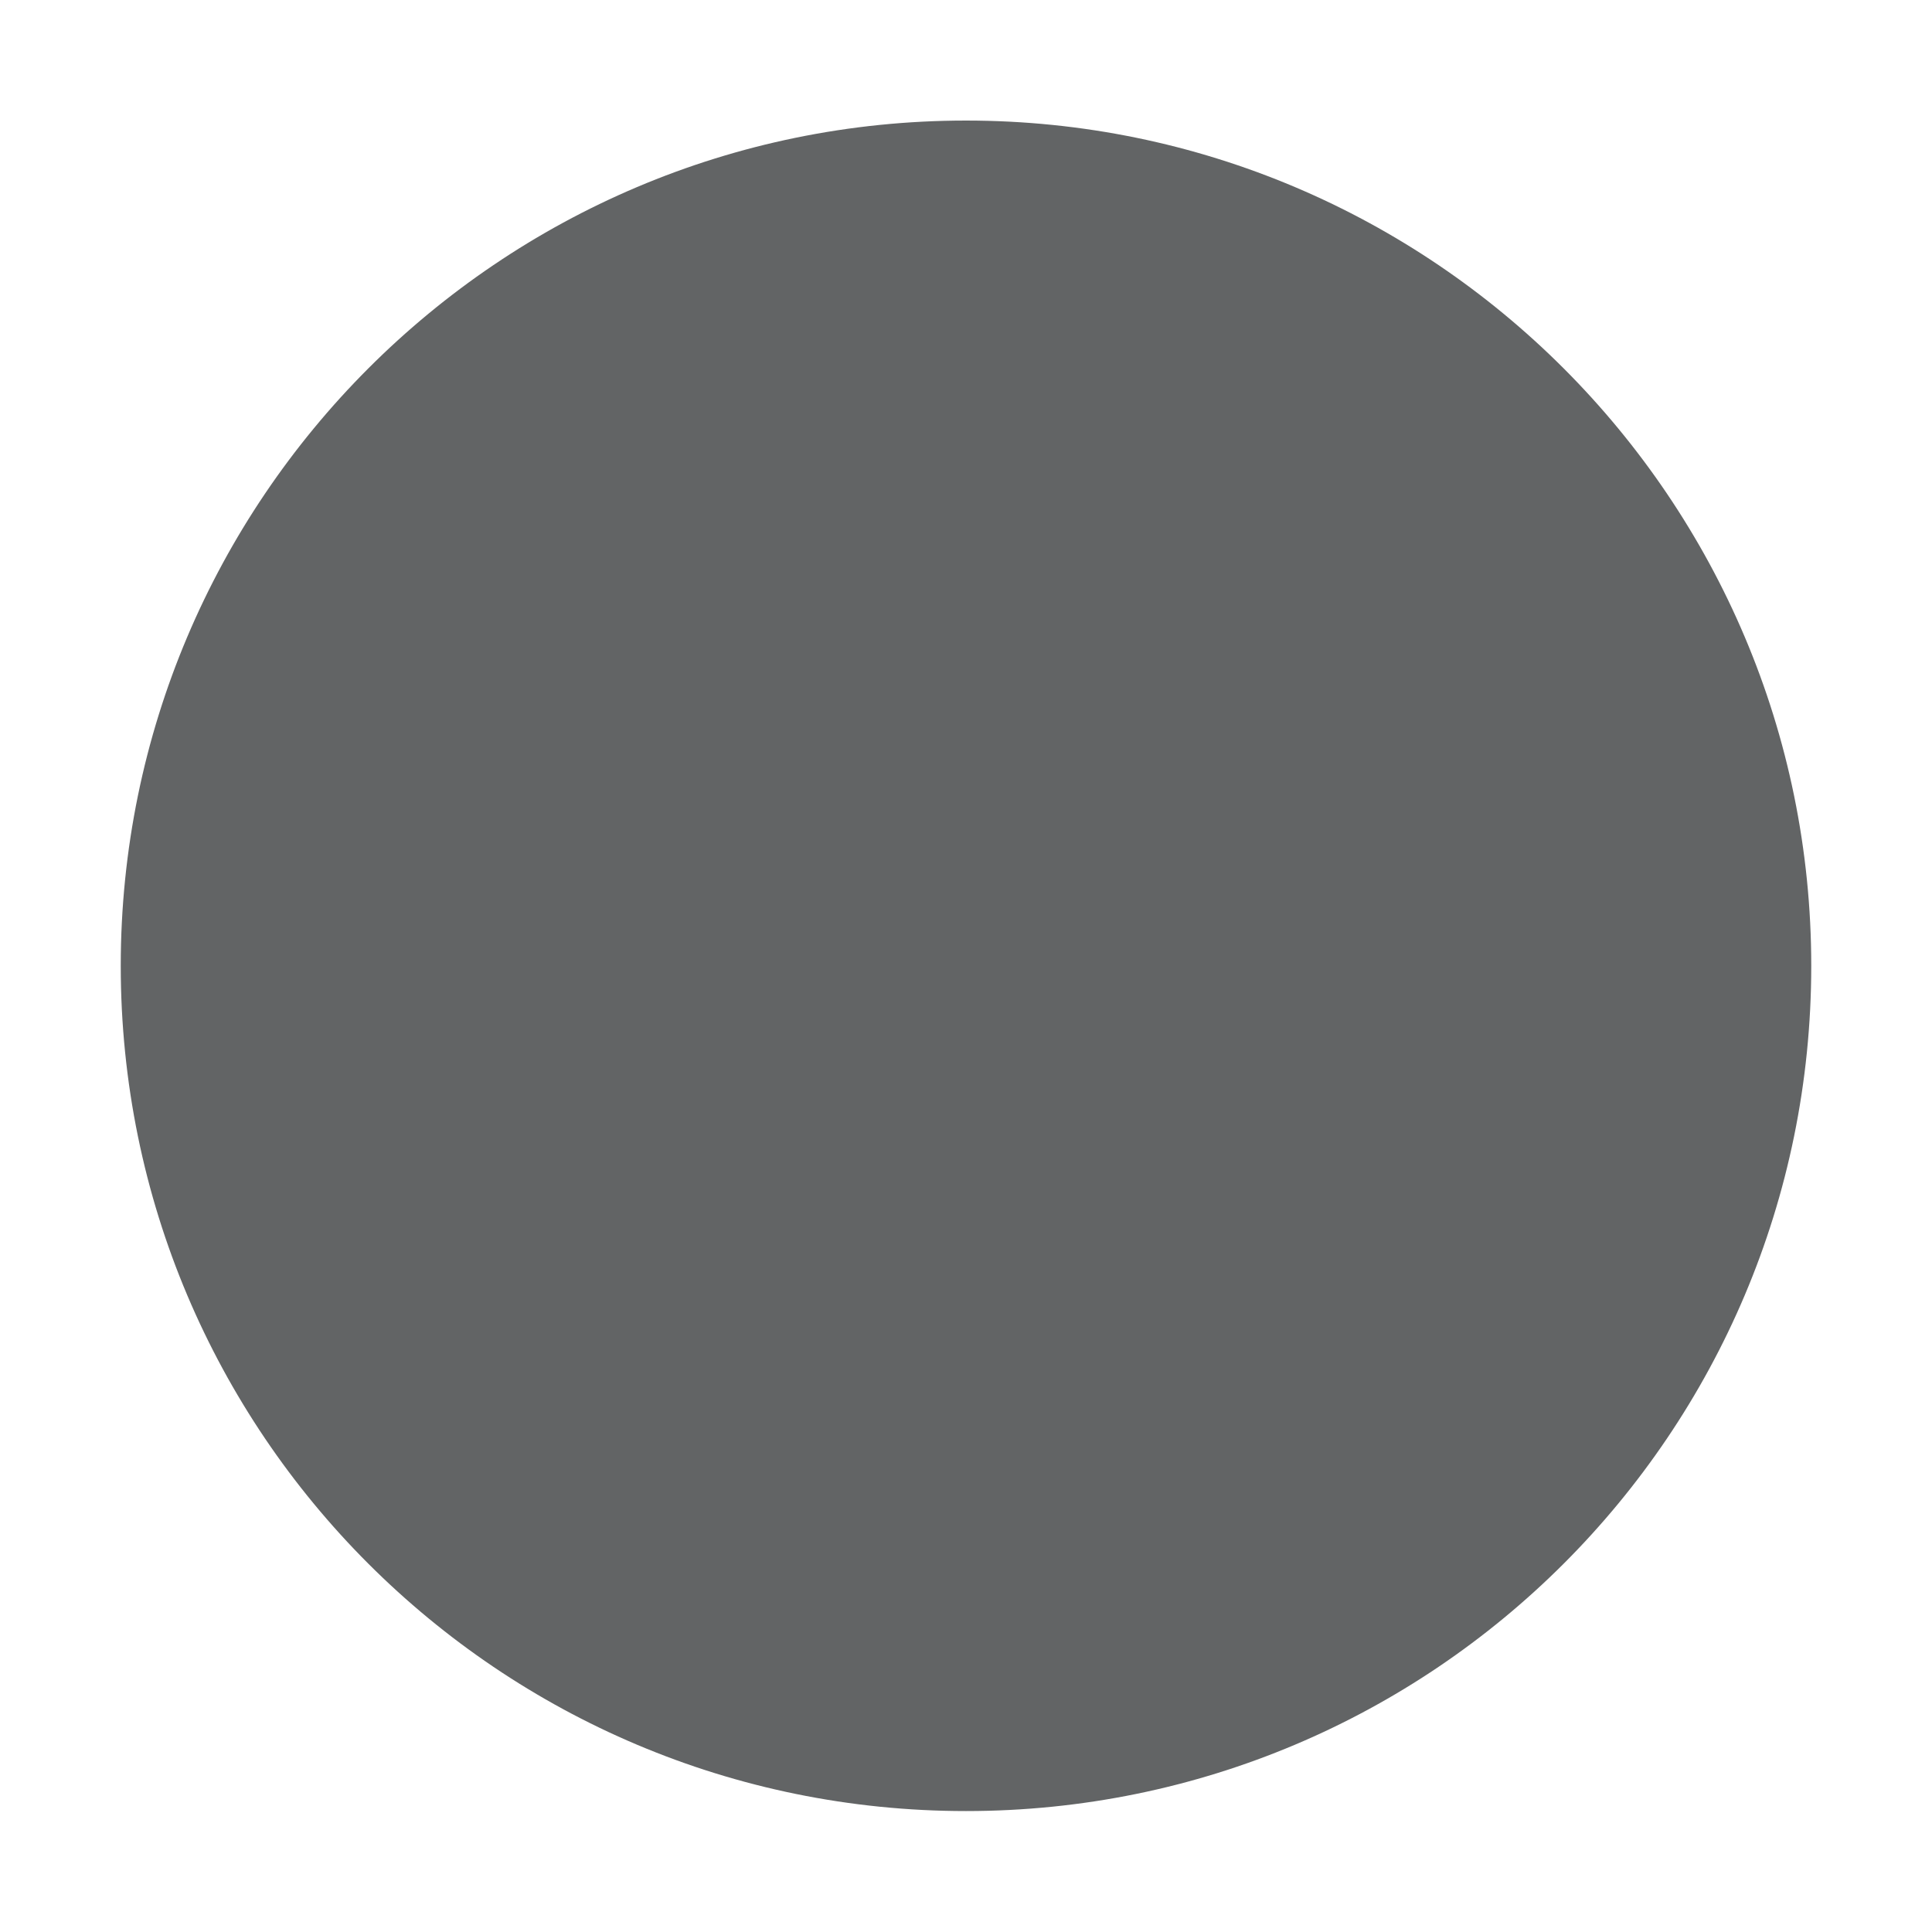
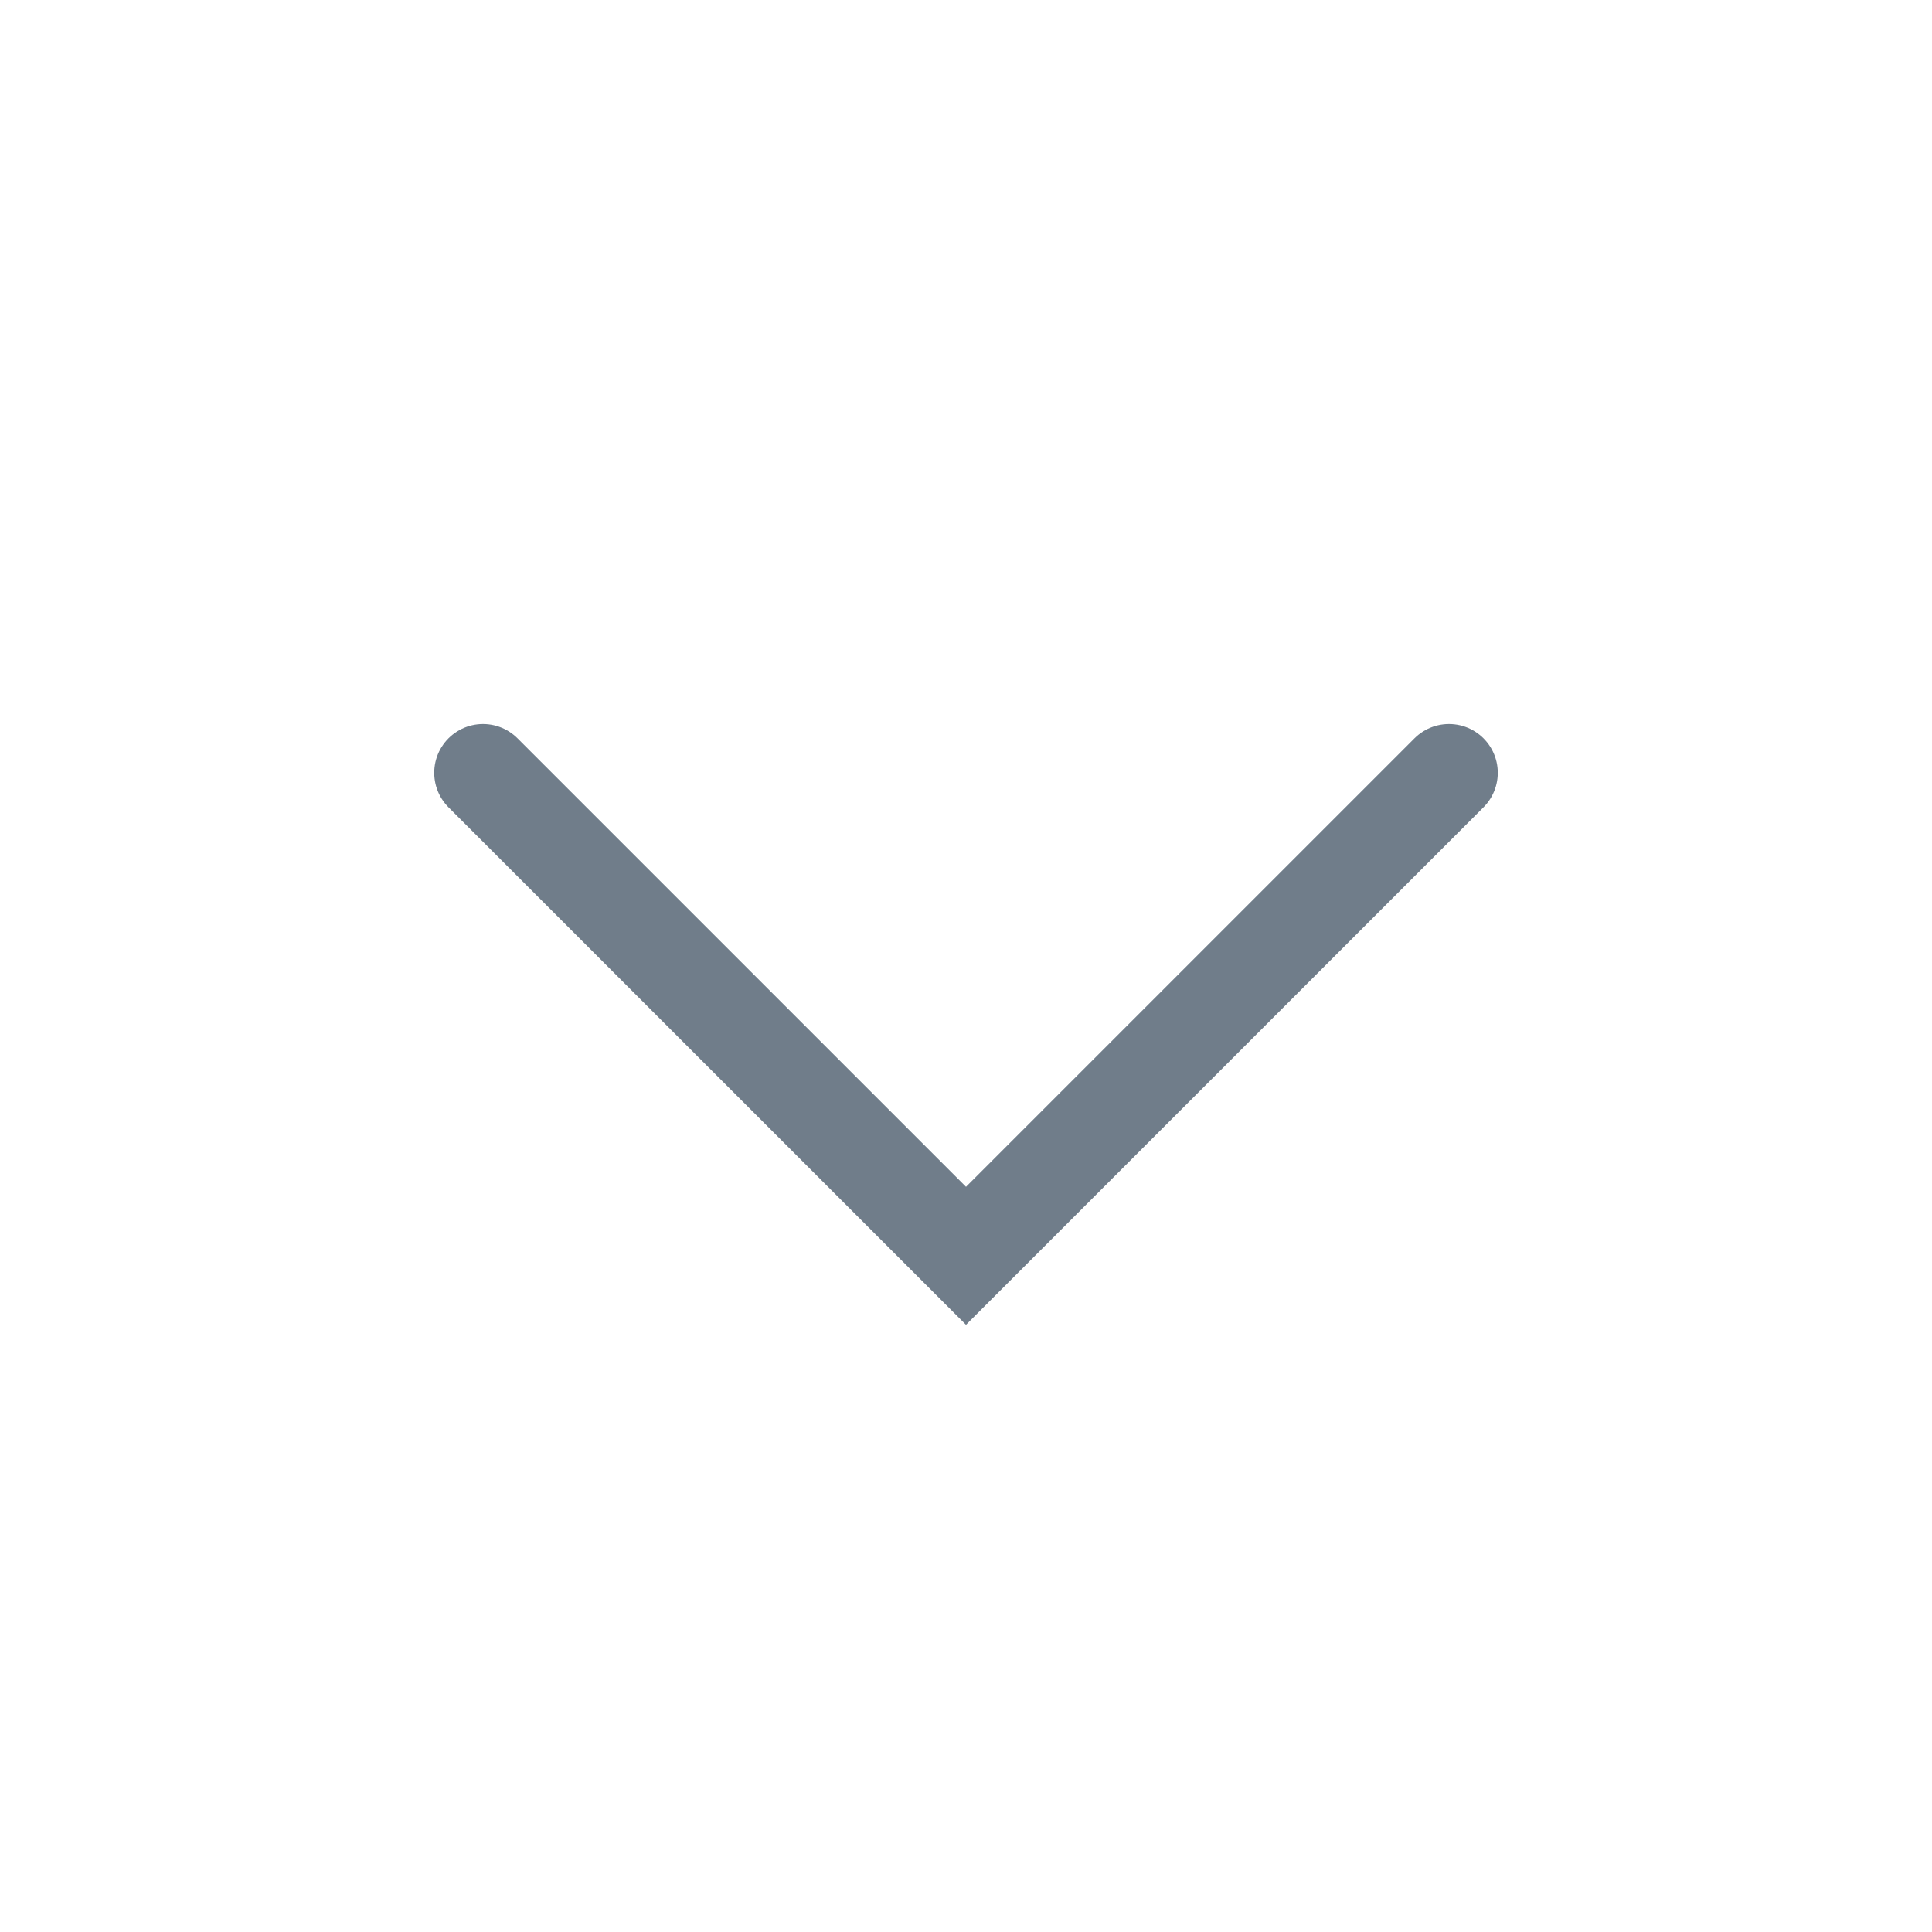
<svg xmlns="http://www.w3.org/2000/svg" viewBox="0 0 50 50" version="1.2" baseProfile="tiny">
  <defs>
</defs>
  <g fill="none" stroke="black" stroke-width="1" fill-rule="evenodd" stroke-linecap="square" stroke-linejoin="bevel">
-     <g fill="#000000" fill-opacity="1" stroke="none" transform="matrix(3.125,0,0,3.125,-790.625,839.493)" font-family="Noto Sans" font-size="10" font-weight="400" font-style="normal" opacity="0">
-       <rect x="253" y="-268.638" width="16" height="16" />
-     </g>
-     <g fill="#626465" fill-opacity="1" stroke="none" transform="matrix(3.125,0,0,3.125,-12.5,-3226.13)" font-family="Noto Sans" font-size="10" font-weight="400" font-style="normal">
-       <path vector-effect="none" fill-rule="evenodd" d="M12,1047.36 C15.866,1047.36 19,1044.23 19,1040.36 C19,1036.5 15.866,1033.36 12,1033.36 C8.134,1033.36 5,1036.5 5,1040.36 C5,1044.23 8.134,1047.36 12,1047.36 " />
+     <g fill="none" stroke="#707d8a" stroke-opacity="1" stroke-width="1.01" stroke-linecap="round" stroke-linejoin="miter" stroke-miterlimit="2" transform="matrix(2.5,0,0,2.5,2.5,2.5)" font-family="Noto Sans" font-size="10" font-weight="400" font-style="normal">
+       <polyline fill="none" vector-effect="none" points="4,7 9,12 14,7 " />
    </g>
    <g fill="none" stroke="#000000" stroke-opacity="1" stroke-width="1" stroke-linecap="square" stroke-linejoin="bevel" transform="matrix(1,0,0,1,0,0)" font-family="Noto Sans" font-size="10" font-weight="400" font-style="normal">
</g>
  </g>
</svg>
